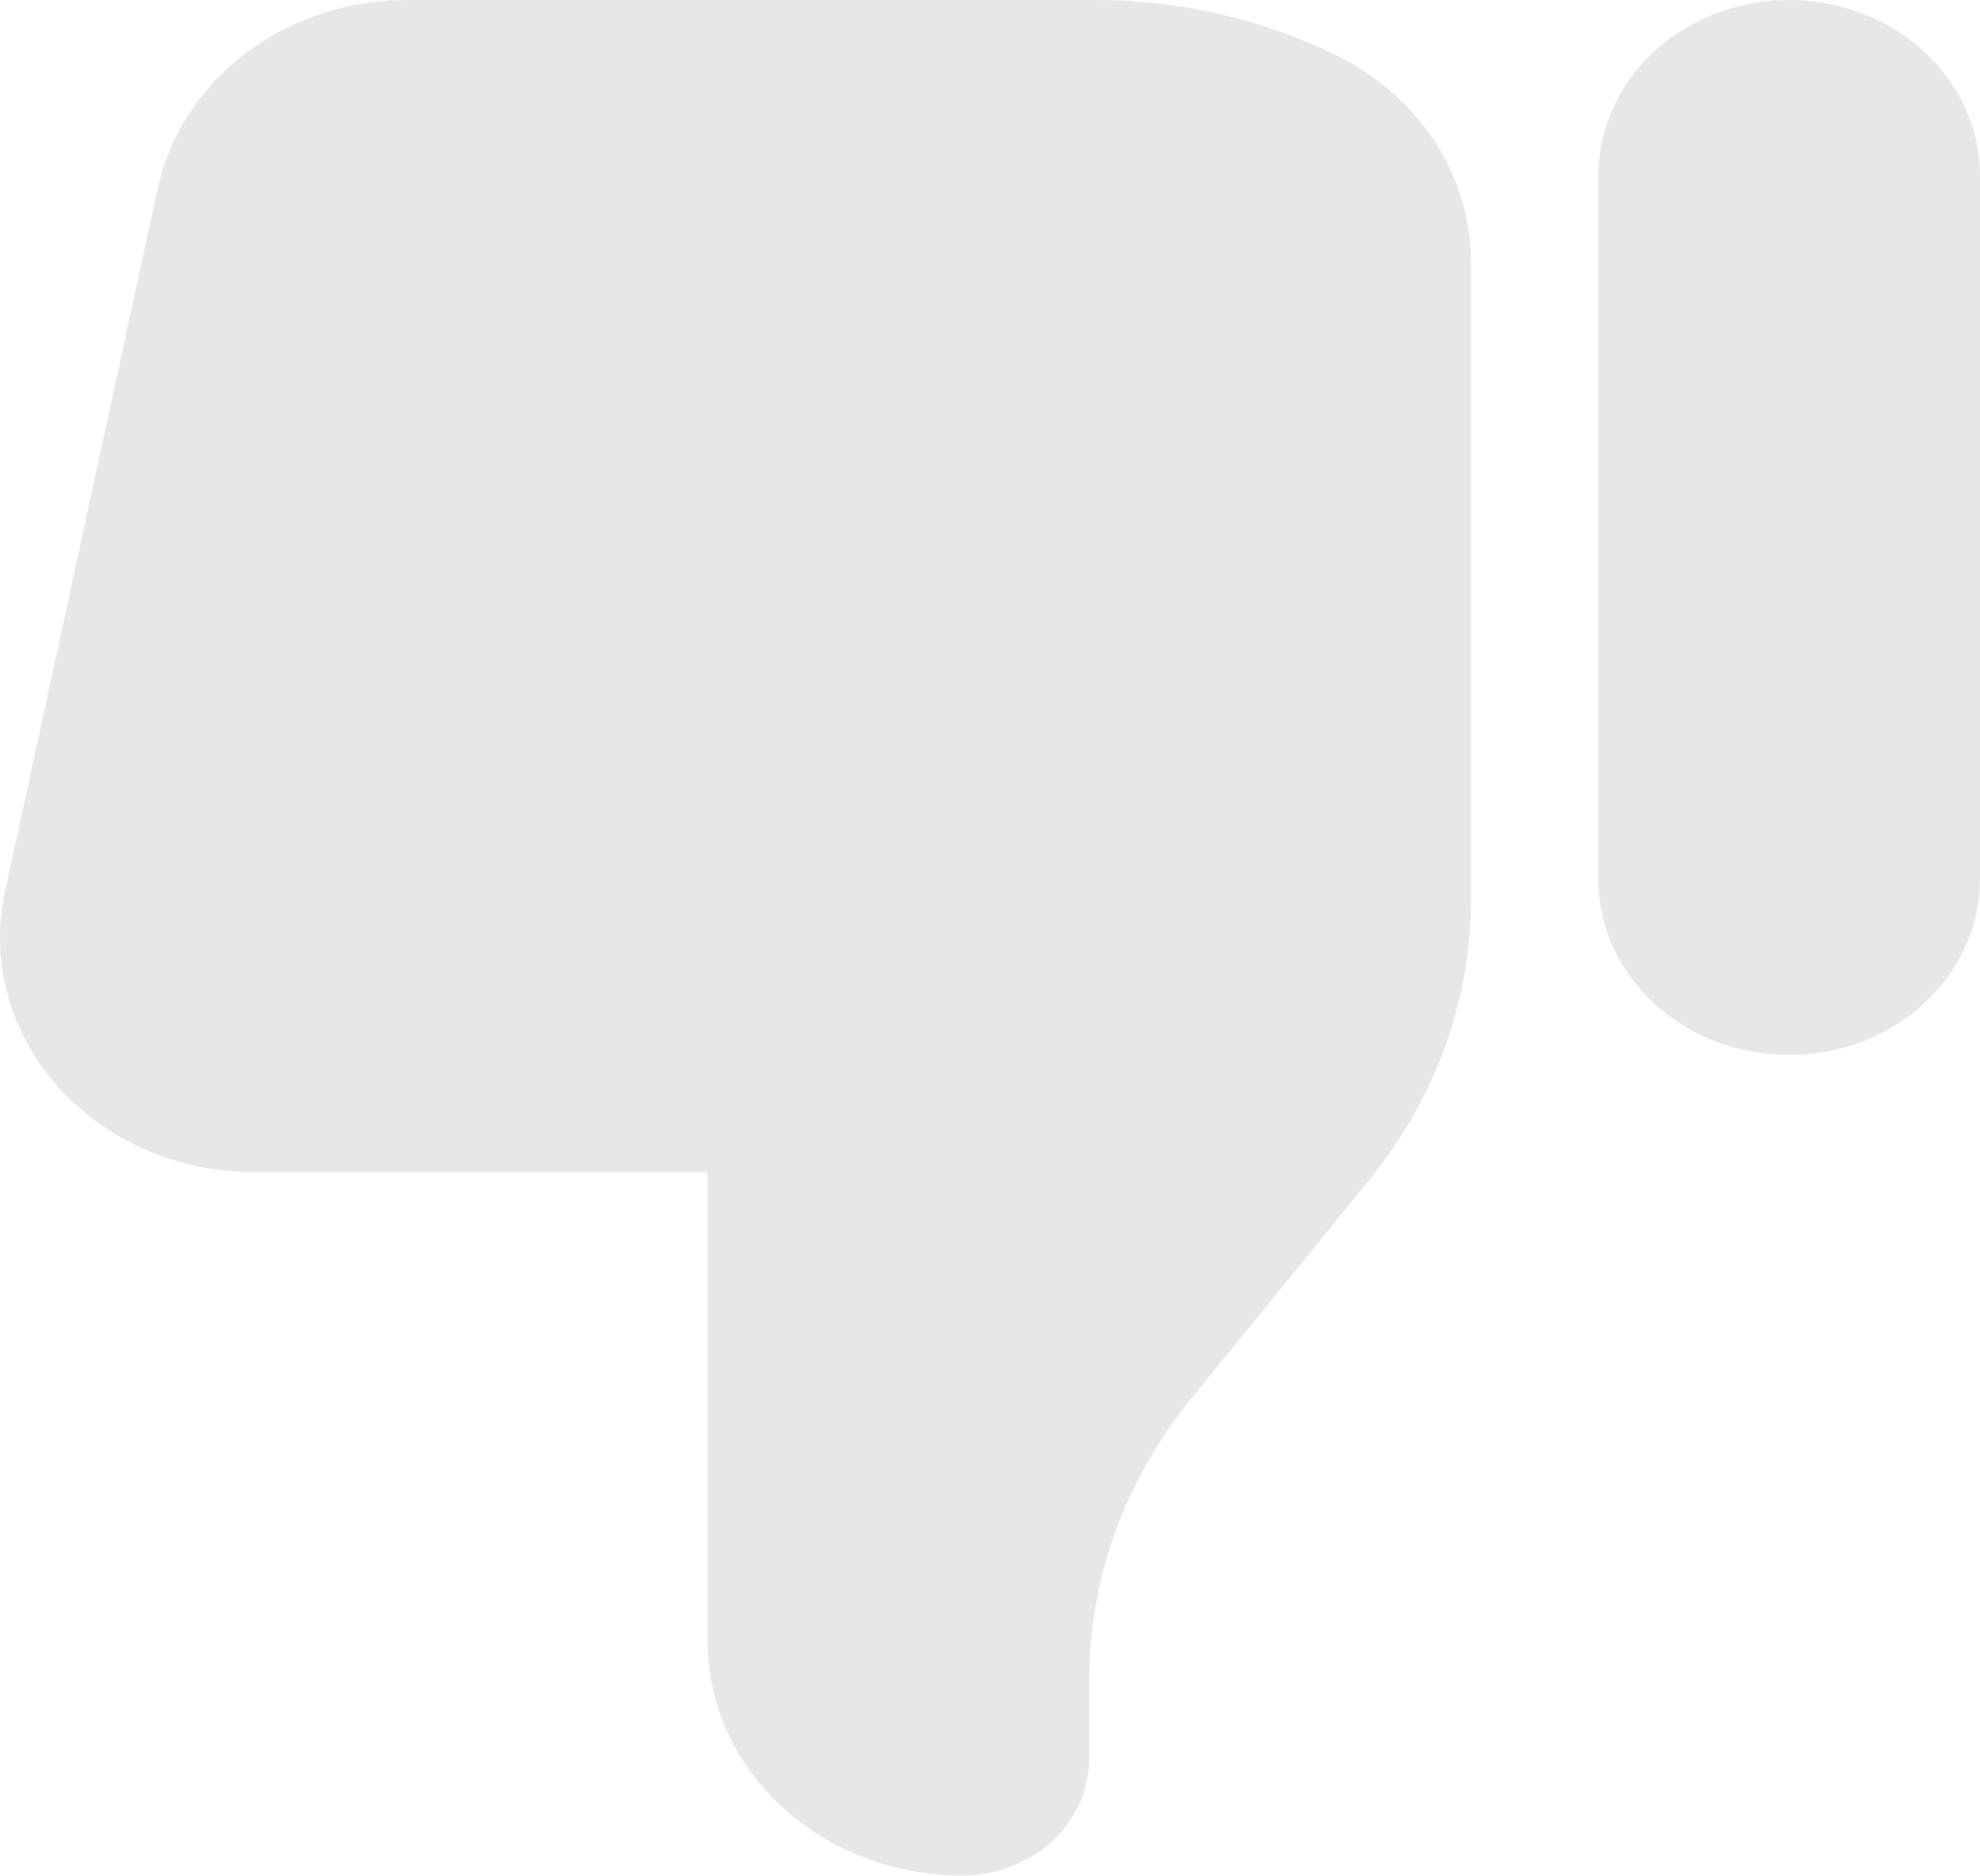
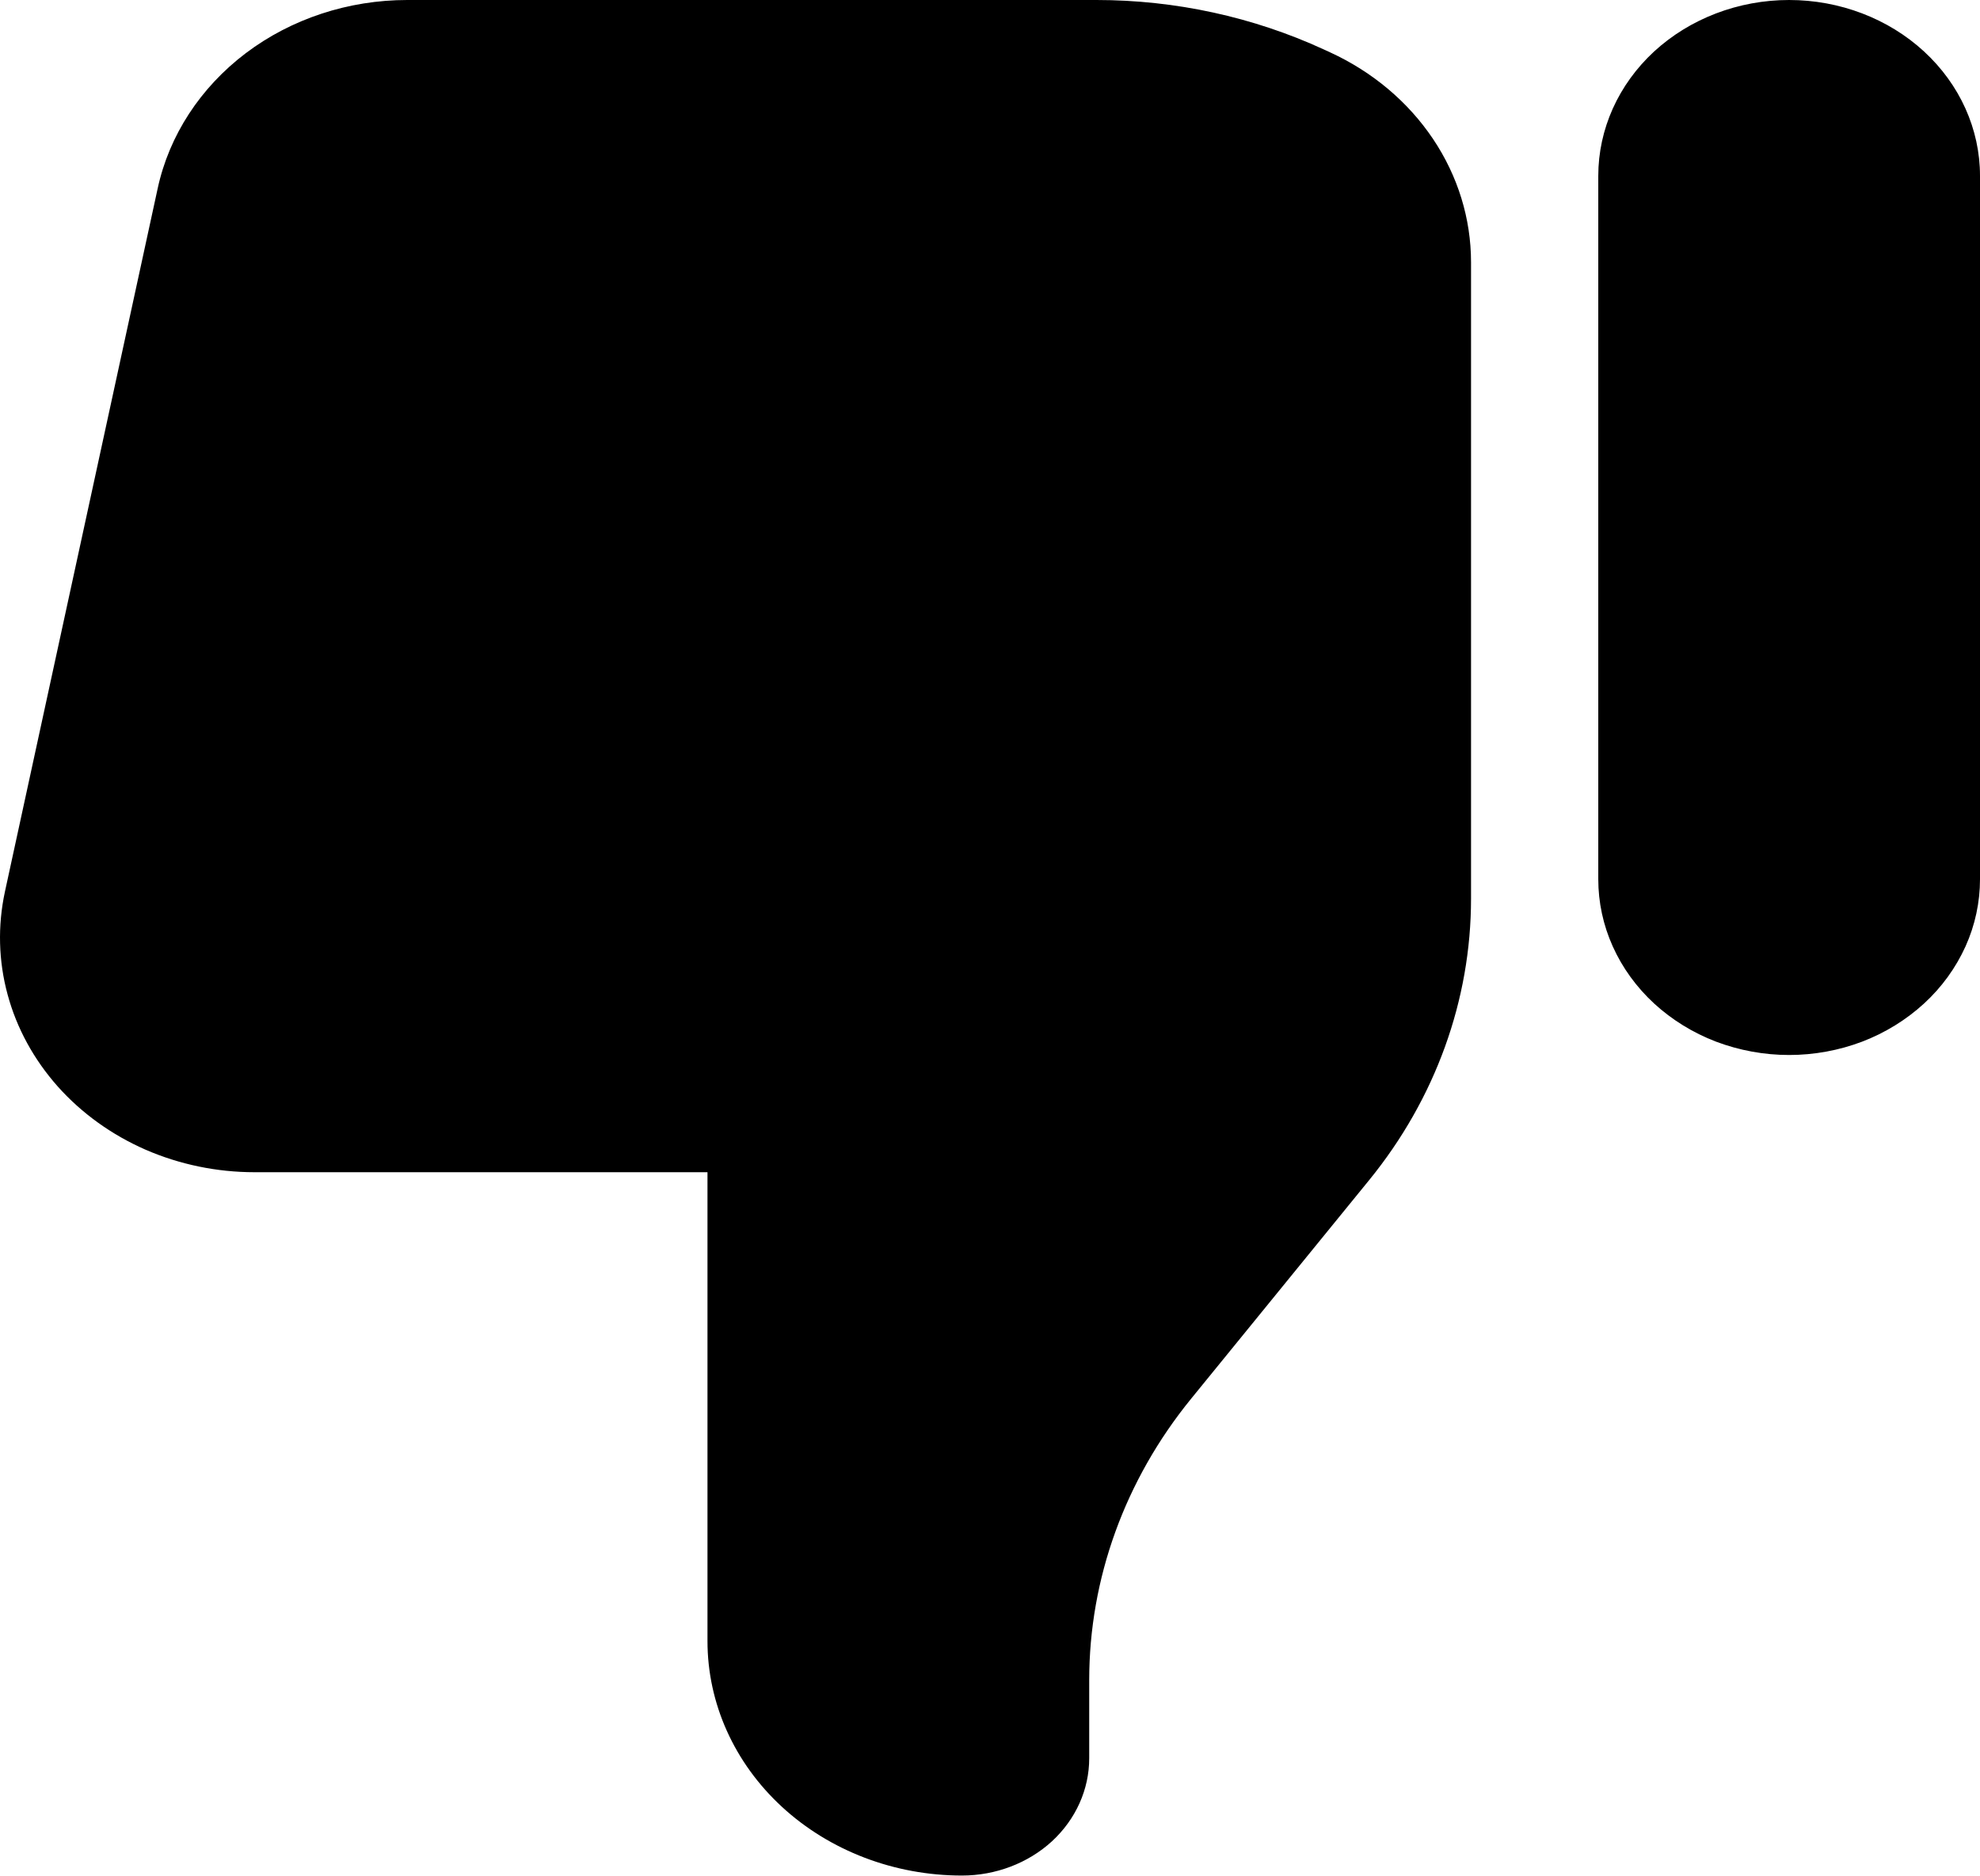
- <svg xmlns="http://www.w3.org/2000/svg" width="19" height="18" viewBox="0 0 19 18" fill="none">
-   <path d="M19 8.438C19 8.659 18.953 8.879 18.861 9.083C18.768 9.288 18.634 9.474 18.463 9.631C18.293 9.787 18.091 9.912 17.869 9.997C17.647 10.081 17.409 10.125 17.168 10.125C16.928 10.125 16.69 10.081 16.467 9.997C16.245 9.912 16.043 9.787 15.873 9.631C15.703 9.474 15.568 9.288 15.476 9.083C15.384 8.879 15.337 8.659 15.337 8.438L15.337 1.688C15.337 1.24 15.53 0.811 15.873 0.494C16.217 0.178 16.683 1.73008e-06 17.168 1.76724e-06C17.654 1.8044e-06 18.12 0.178 18.463 0.494C18.807 0.811 19 1.24 19 1.688L19 8.438ZM14.116 8.625L14.116 2.517C14.116 2.099 13.99 1.689 13.751 1.333C13.512 0.977 13.171 0.69 12.765 0.503L12.704 0.475C12.027 0.163 11.279 0 10.522 1.25882e-06L3.908 7.52923e-07C3.344 -0 2.796 0.18 2.359 0.51C1.923 0.84 1.623 1.299 1.513 1.809L0.047 8.559C-0.023 8.885 -0.015 9.222 0.073 9.545C0.16 9.868 0.325 10.169 0.554 10.427C0.783 10.684 1.071 10.891 1.397 11.034C1.724 11.176 2.081 11.25 2.442 11.25L6.789 11.25L6.789 15.75C6.789 16.347 7.046 16.919 7.504 17.341C7.962 17.763 8.584 18 9.231 18C9.555 18 9.866 17.881 10.095 17.671C10.324 17.459 10.452 17.173 10.452 16.875L10.452 16.125C10.452 15.151 10.795 14.204 11.429 13.425L13.139 11.325C13.773 10.546 14.116 9.599 14.116 8.625Z" fill="#E7E7E7" />
+ <svg xmlns="http://www.w3.org/2000/svg" viewBox="0 0 19 18" fill="none">
+   <path d="M19 8.438C19 8.659 18.953 8.879 18.861 9.083C18.768 9.288 18.634 9.474 18.463 9.631C18.293 9.787 18.091 9.912 17.869 9.997C17.647 10.081 17.409 10.125 17.168 10.125C16.928 10.125 16.69 10.081 16.467 9.997C16.245 9.912 16.043 9.787 15.873 9.631C15.703 9.474 15.568 9.288 15.476 9.083C15.384 8.879 15.337 8.659 15.337 8.438L15.337 1.688C15.337 1.24 15.53 0.811 15.873 0.494C16.217 0.178 16.683 1.73008e-06 17.168 1.76724e-06C17.654 1.8044e-06 18.12 0.178 18.463 0.494C18.807 0.811 19 1.24 19 1.688L19 8.438ZM14.116 8.625L14.116 2.517C14.116 2.099 13.99 1.689 13.751 1.333C13.512 0.977 13.171 0.69 12.765 0.503L12.704 0.475C12.027 0.163 11.279 0 10.522 1.25882e-06L3.908 7.52923e-07C3.344 -0 2.796 0.18 2.359 0.51C1.923 0.84 1.623 1.299 1.513 1.809L0.047 8.559C-0.023 8.885 -0.015 9.222 0.073 9.545C0.16 9.868 0.325 10.169 0.554 10.427C0.783 10.684 1.071 10.891 1.397 11.034C1.724 11.176 2.081 11.25 2.442 11.25L6.789 11.25L6.789 15.75C6.789 16.347 7.046 16.919 7.504 17.341C7.962 17.763 8.584 18 9.231 18C9.555 18 9.866 17.881 10.095 17.671C10.324 17.459 10.452 17.173 10.452 16.875L10.452 16.125C10.452 15.151 10.795 14.204 11.429 13.425L13.139 11.325C13.773 10.546 14.116 9.599 14.116 8.625Z" fill="currentColor" />
</svg>
